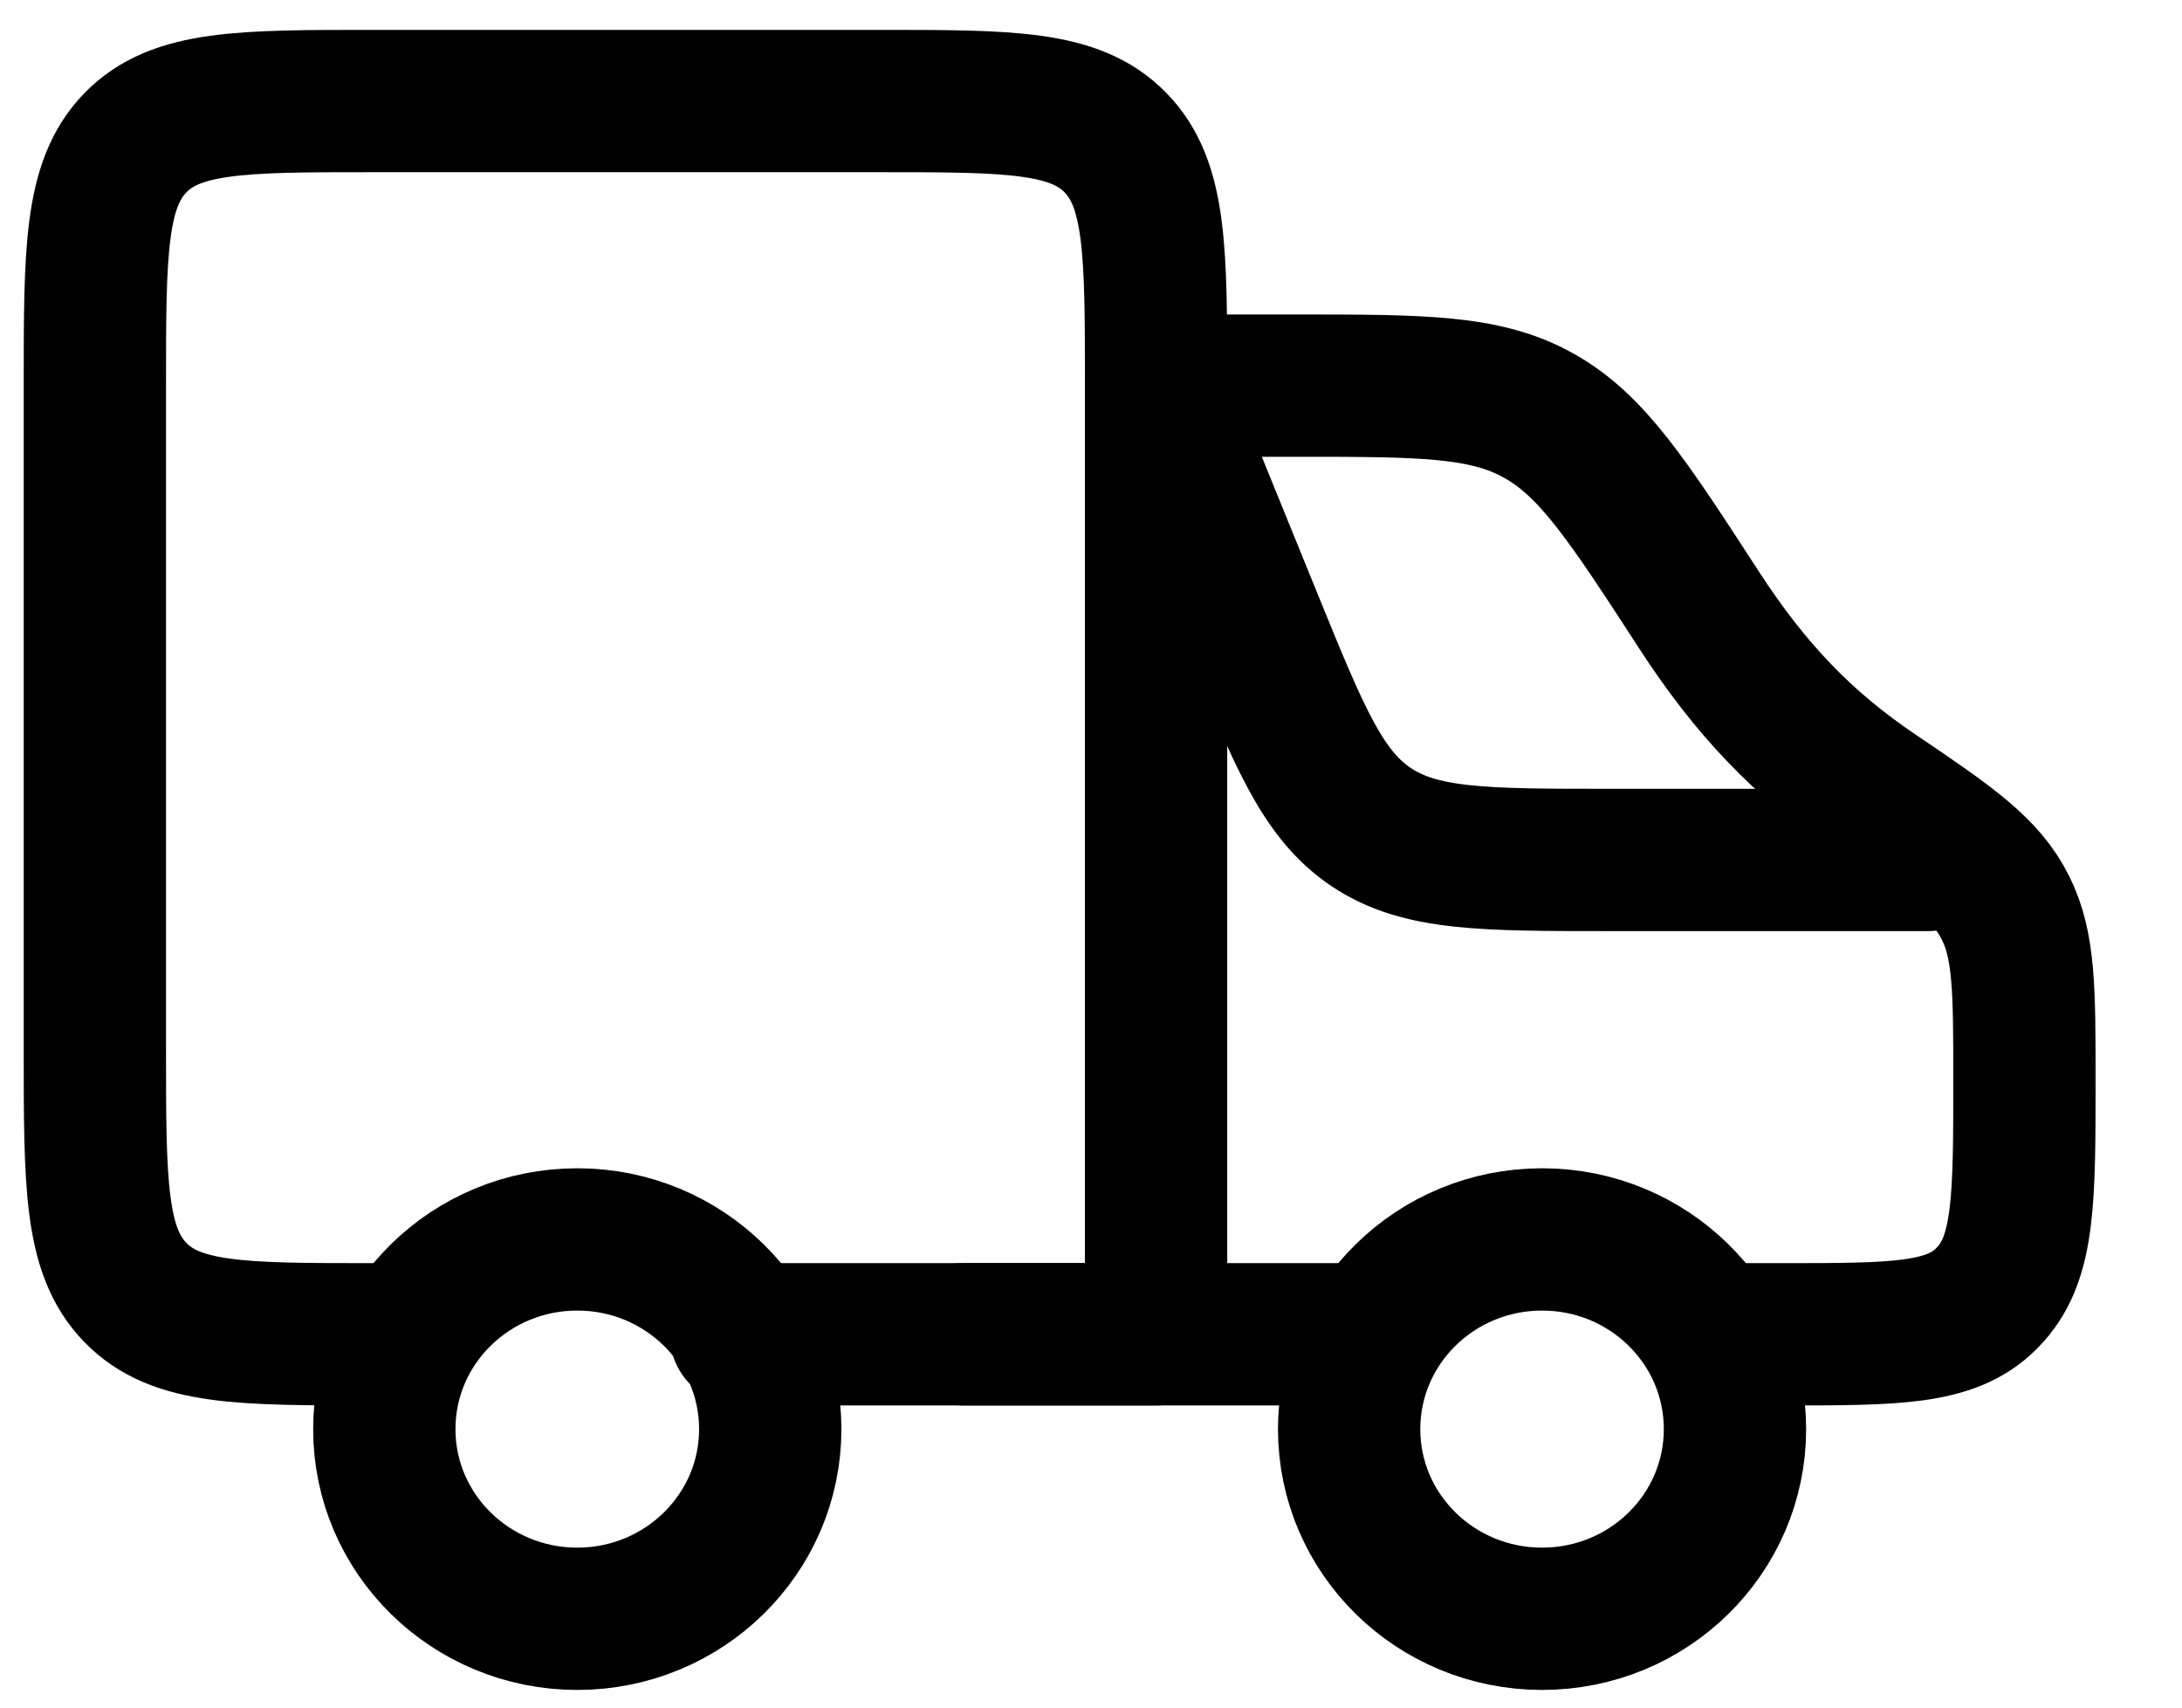
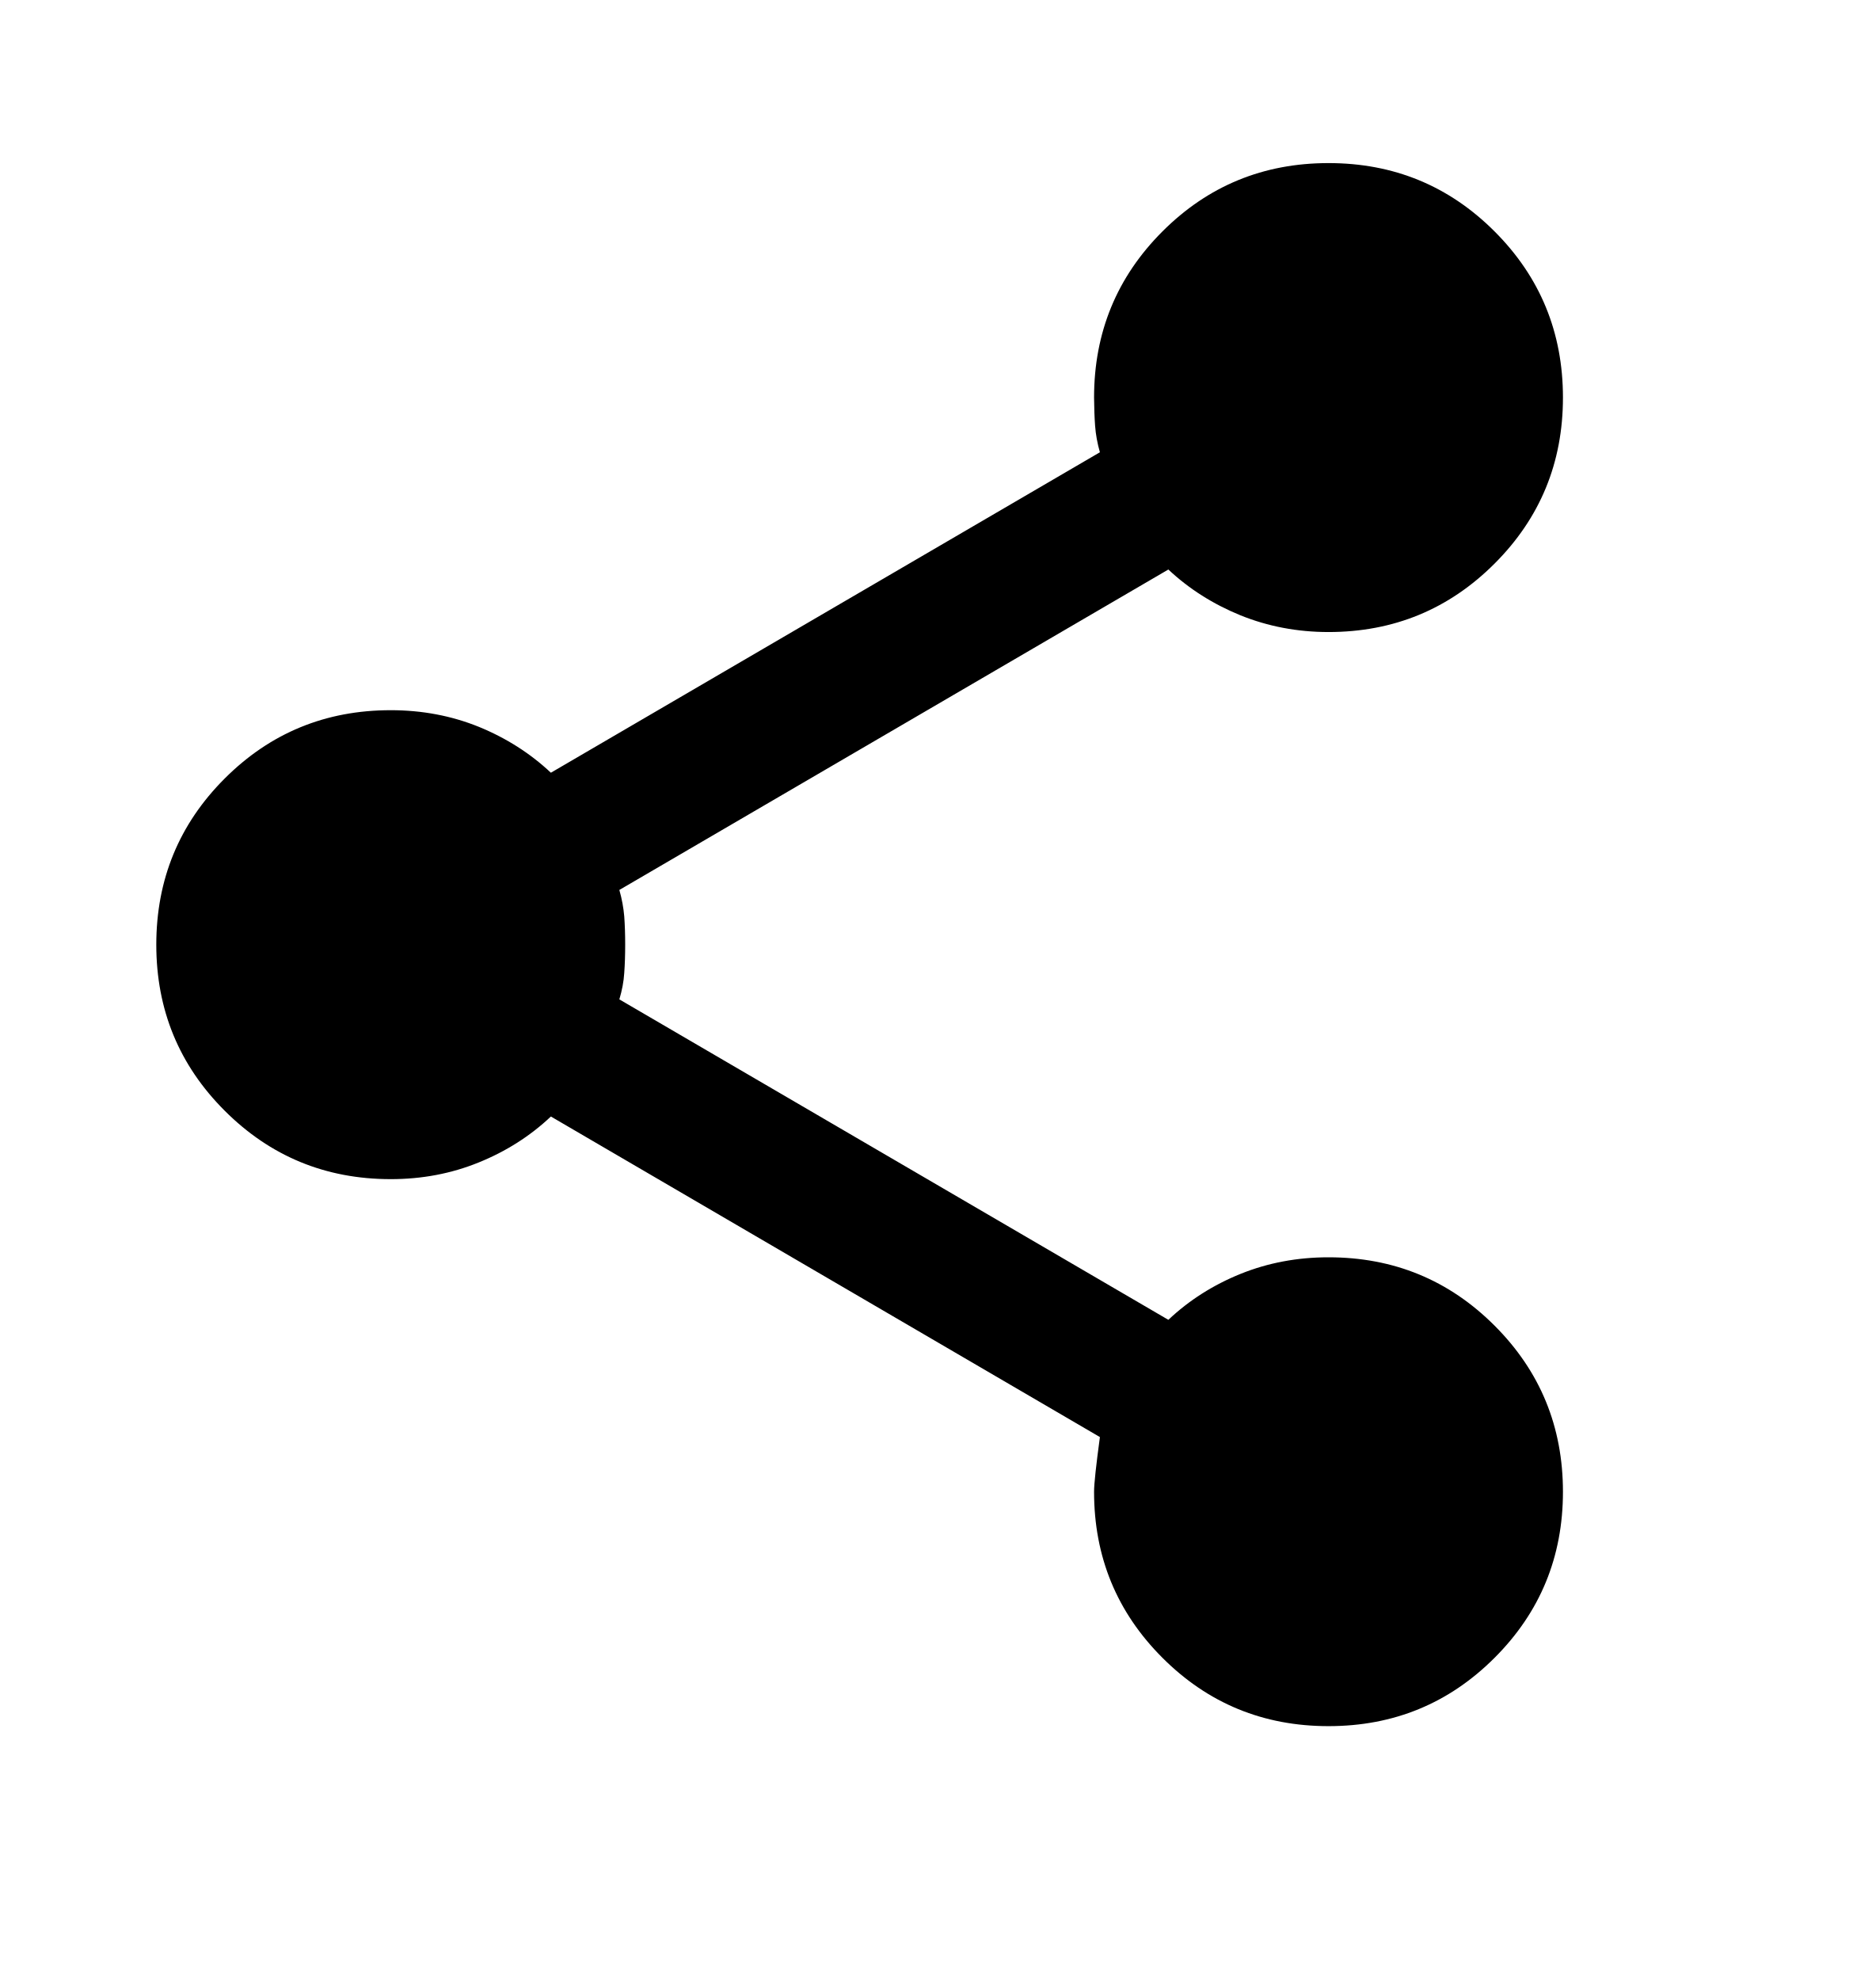
- <svg xmlns="http://www.w3.org/2000/svg" width="23" height="18" viewBox="0 0 23 18" fill="none">
-   <path d="M16.255 17.064C17.378 17.064 18.288 16.169 18.288 15.065C18.288 13.96 17.378 13.065 16.255 13.065C15.131 13.065 14.221 13.96 14.221 15.065C14.221 16.169 15.131 17.064 16.255 17.064Z" stroke="black" stroke-width="1.5" stroke-linecap="round" stroke-linejoin="round" />
-   <path d="M6.085 17.064C7.208 17.064 8.119 16.169 8.119 15.065C8.119 13.96 7.208 13.065 6.085 13.065C4.961 13.065 4.051 13.96 4.051 15.065C4.051 16.169 4.961 17.064 6.085 17.064Z" stroke="black" stroke-width="1.5" stroke-linecap="round" stroke-linejoin="round" />
-   <path d="M10.152 14.065H14.22M12.695 4.065H13.654C14.986 4.065 15.653 4.065 16.217 4.38C16.783 4.694 17.159 5.275 17.913 6.436C18.442 7.25 18.995 7.842 19.775 8.367C20.56 8.897 20.934 9.156 21.14 9.571C21.339 9.969 21.339 10.44 21.339 11.382C21.339 12.624 21.339 13.245 20.984 13.64L20.937 13.69C20.564 14.065 19.975 14.065 18.799 14.065H18.288" stroke="black" stroke-width="1.5" stroke-linecap="round" stroke-linejoin="round" />
-   <path d="M12.186 4.065L13.197 6.551C13.693 7.768 13.94 8.377 14.457 8.721C14.974 9.065 15.64 9.065 16.974 9.065H20.322M12.186 4.065C12.186 2.65 12.186 1.943 11.759 1.505C11.332 1.065 10.644 1.065 9.268 1.065H3.919C2.543 1.065 1.854 1.066 1.427 1.505C1 1.944 1 2.651 1 4.065V11.065C1 12.479 1 13.187 1.427 13.624C1.854 14.065 2.543 14.065 3.919 14.065M12.186 4.065V14.065H7.809" stroke="black" stroke-width="1.5" stroke-linecap="round" stroke-linejoin="round" />
+ <svg xmlns="http://www.w3.org/2000/svg" width="18" height="19" viewBox="0 0 18 19" fill="none">
+   <path d="M12.75 16.564C12.125 16.564 11.594 16.346 11.156 15.908C10.719 15.471 10.5 14.94 10.5 14.315C10.5 14.239 10.519 14.065 10.556 13.79L5.287 10.714C5.088 10.902 4.856 11.049 4.594 11.155C4.331 11.262 4.05 11.315 3.75 11.315C3.125 11.315 2.594 11.096 2.156 10.658C1.719 10.221 1.5 9.69 1.5 9.065C1.5 8.44 1.719 7.908 2.156 7.471C2.594 7.033 3.125 6.815 3.75 6.815C4.05 6.815 4.331 6.868 4.594 6.974C4.856 7.081 5.088 7.228 5.287 7.415L10.556 4.34C10.531 4.252 10.516 4.168 10.51 4.087C10.504 4.006 10.501 3.915 10.5 3.815C10.5 3.19 10.719 2.658 11.156 2.221C11.594 1.783 12.125 1.565 12.75 1.565C13.375 1.565 13.906 1.783 14.344 2.221C14.781 2.658 15 3.19 15 3.815C15 4.44 14.781 4.971 14.344 5.408C13.906 5.846 13.375 6.065 12.75 6.065C12.45 6.065 12.169 6.011 11.906 5.905C11.644 5.798 11.412 5.652 11.213 5.465L5.944 8.54C5.969 8.627 5.984 8.712 5.991 8.793C5.997 8.875 6 8.965 6 9.065C6 9.164 5.997 9.255 5.991 9.337C5.986 9.419 5.97 9.503 5.944 9.59L11.213 12.665C11.412 12.477 11.644 12.33 11.906 12.224C12.169 12.118 12.45 12.065 12.75 12.065C13.375 12.065 13.906 12.283 14.344 12.721C14.781 13.158 15 13.69 15 14.315C15 14.94 14.781 15.471 14.344 15.908C13.906 16.346 13.375 16.564 12.75 16.564Z" fill="black" />
</svg>
